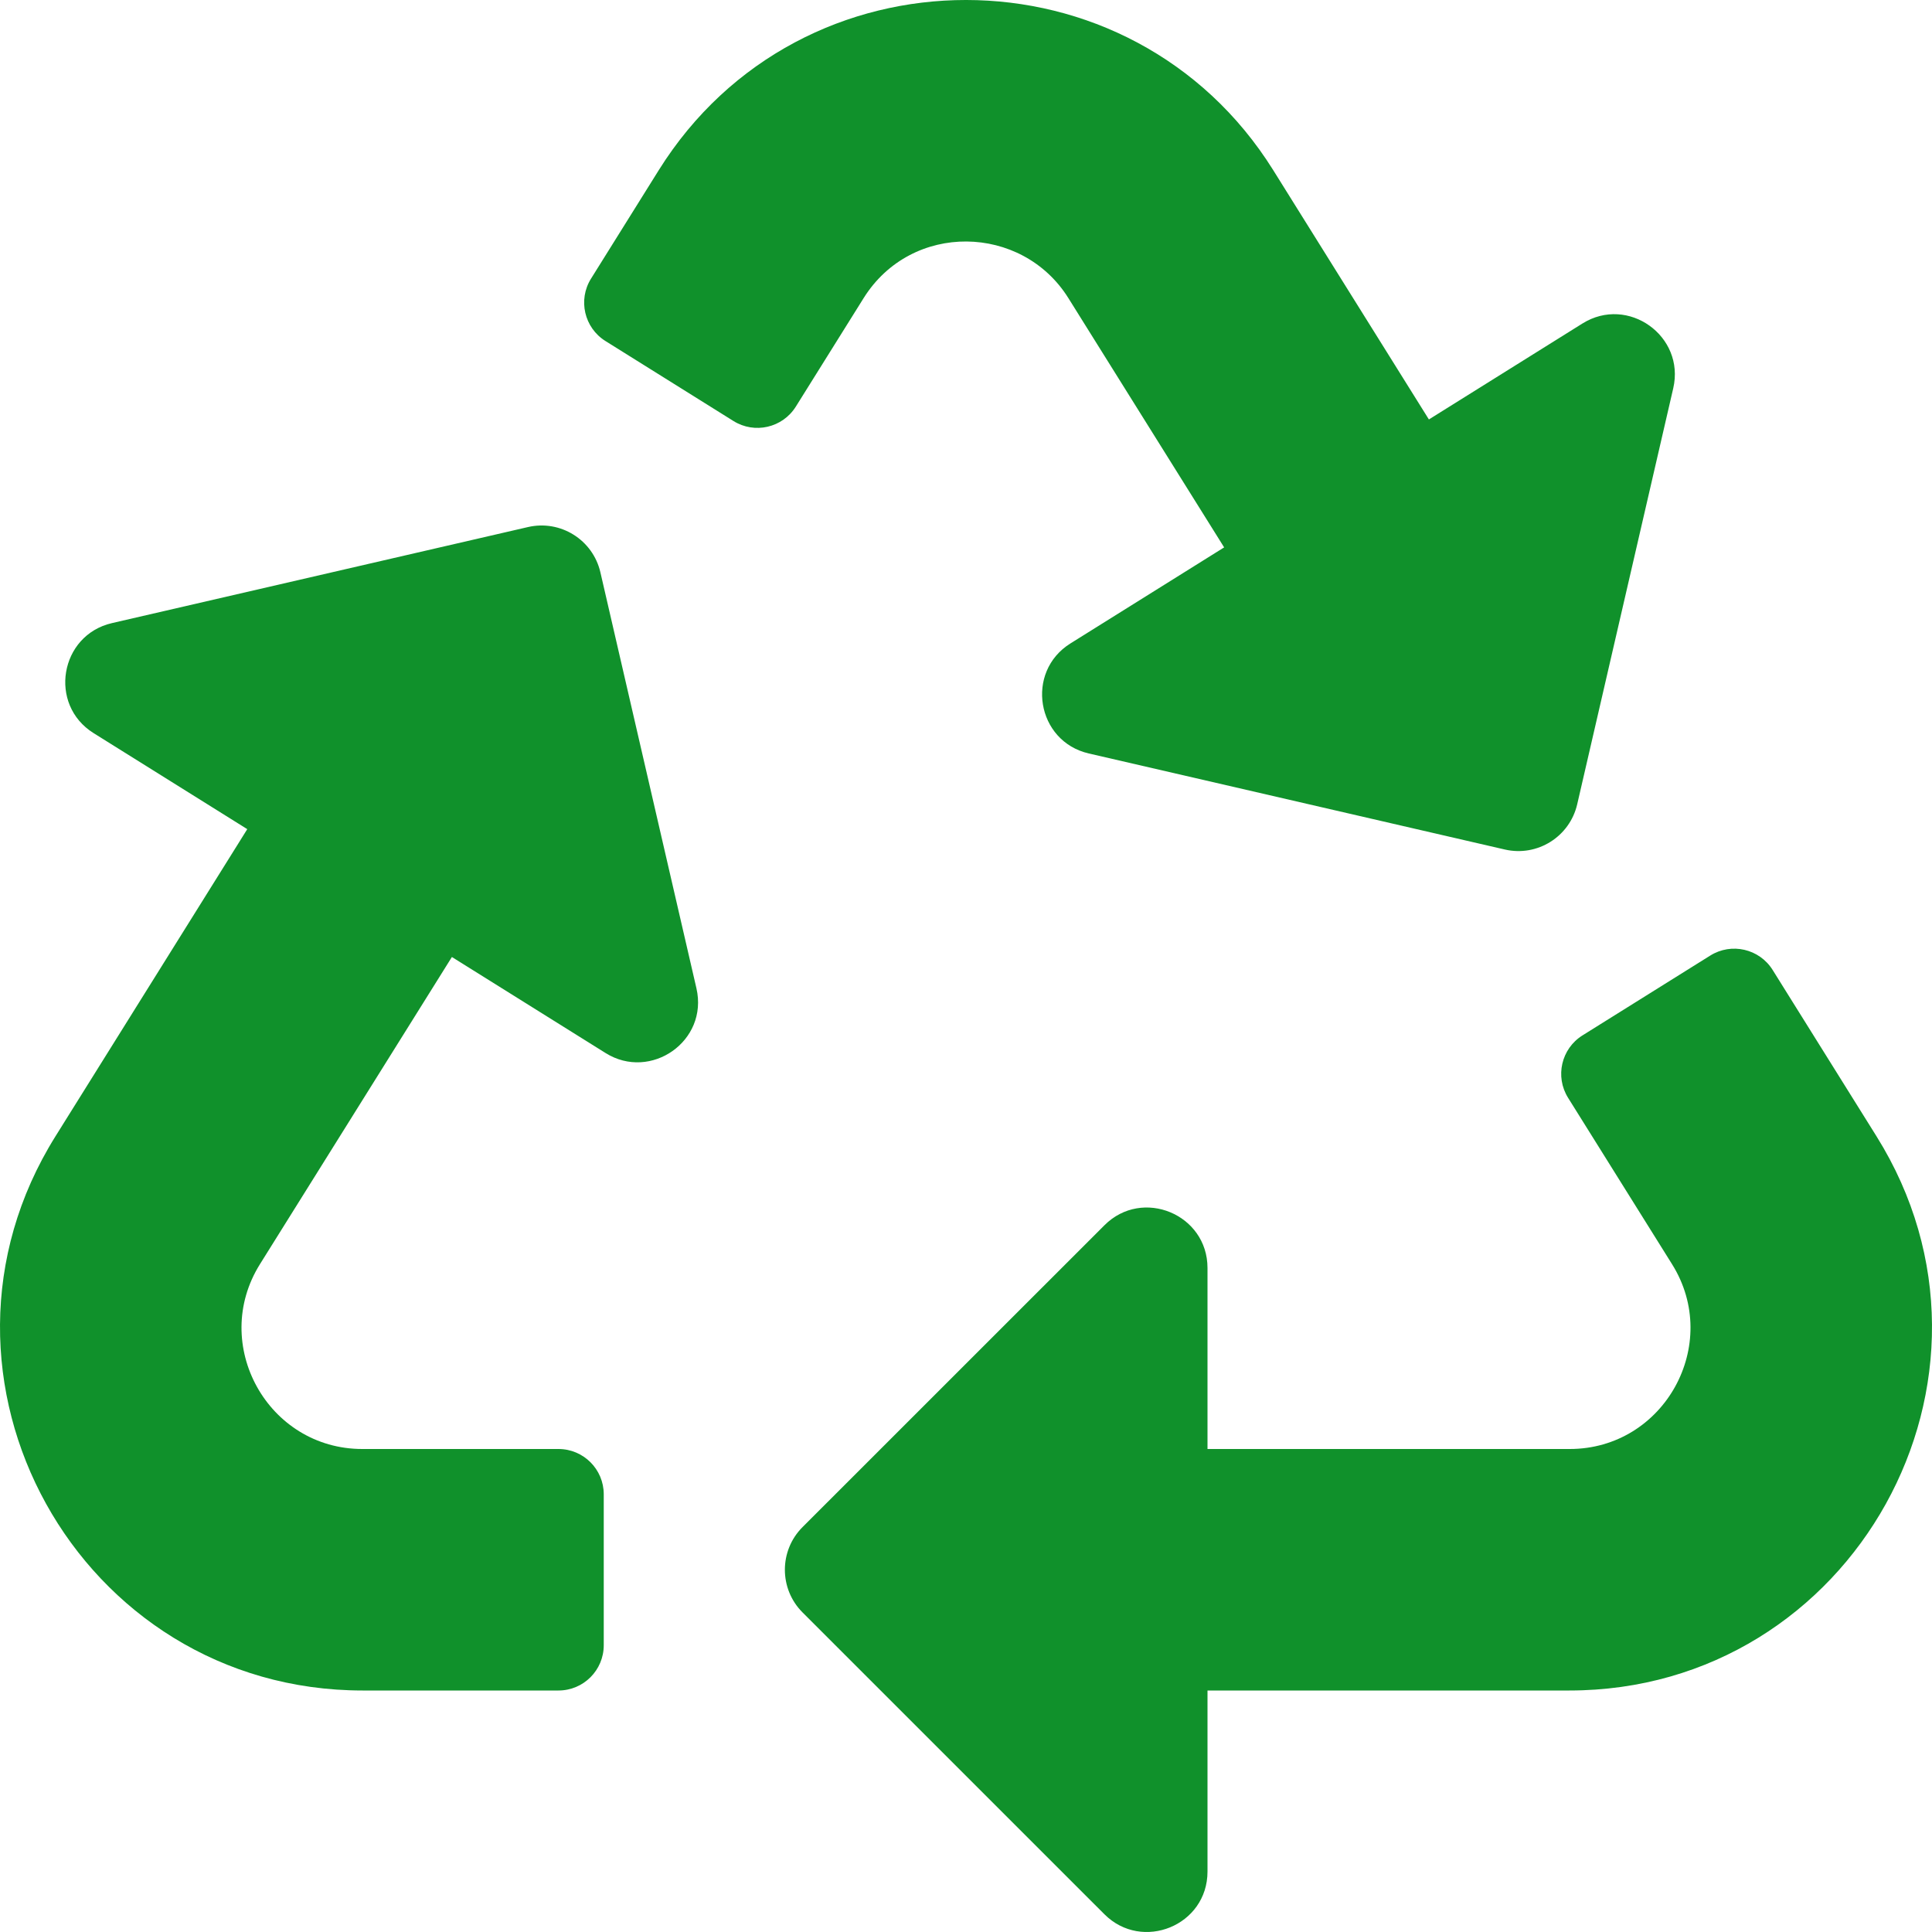
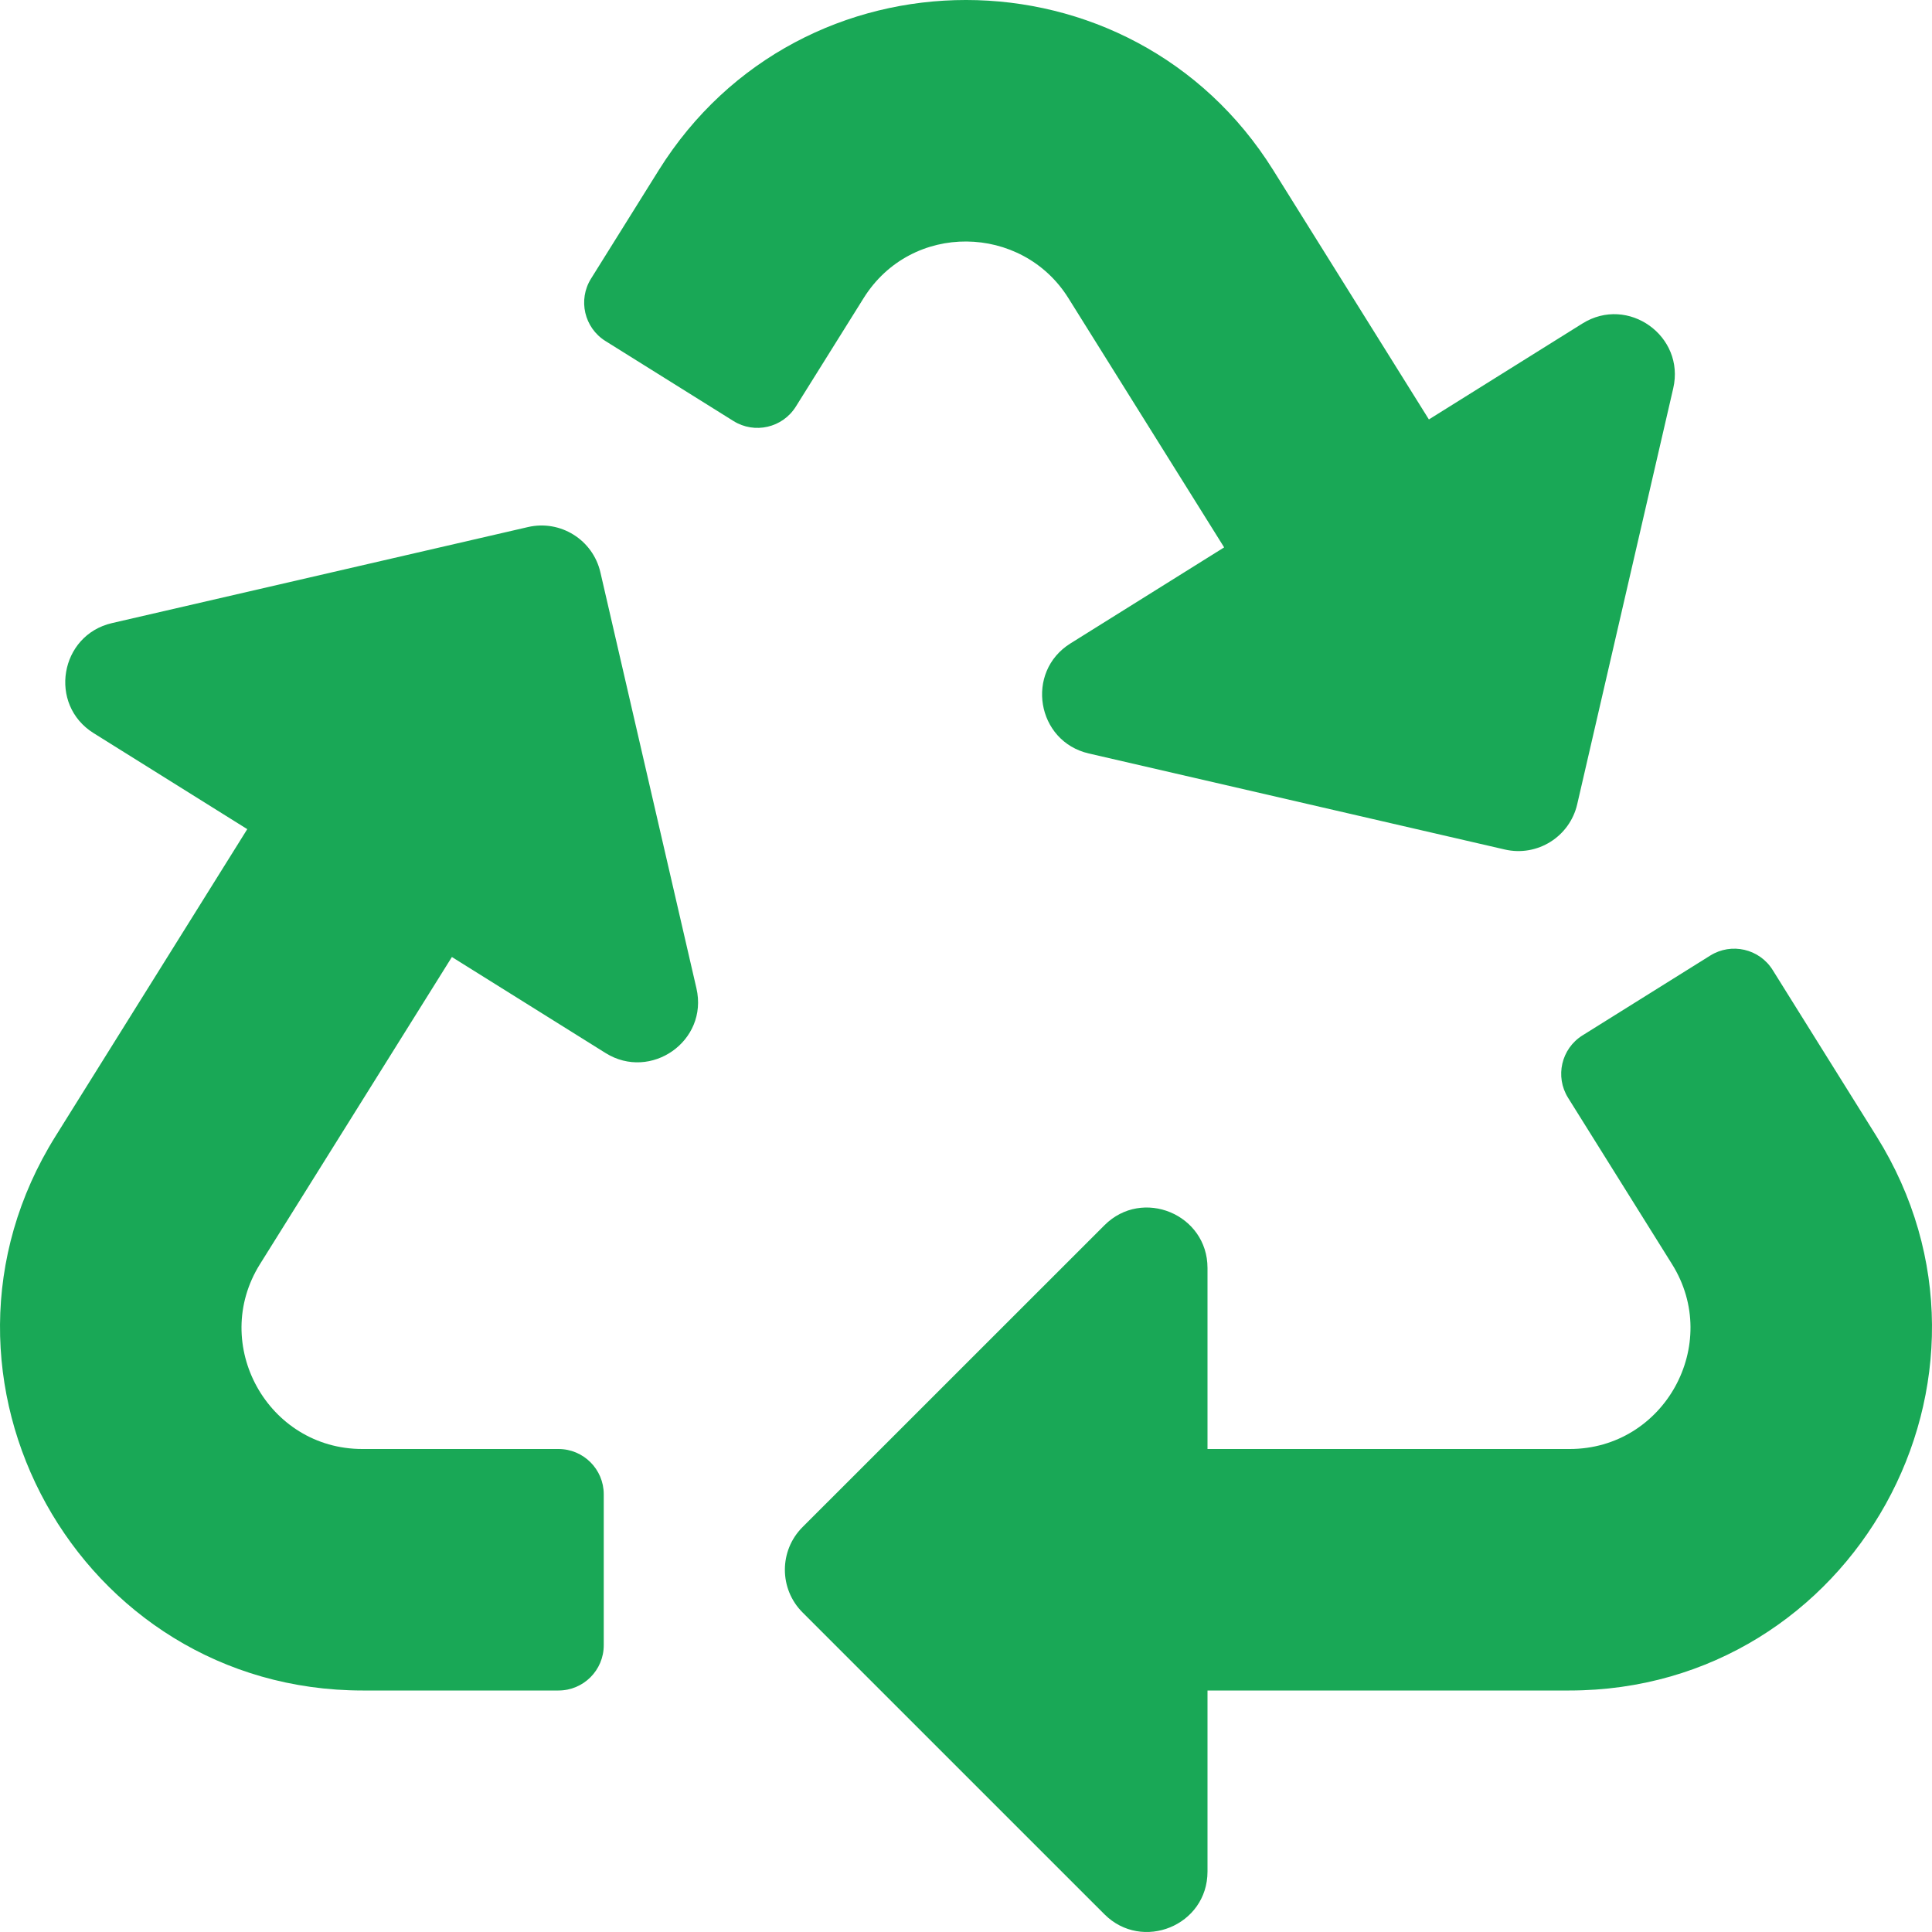
<svg xmlns="http://www.w3.org/2000/svg" aria-hidden="true" focusable="false" data-prefix="fas" data-icon="recycle" class="svg-inline--fa fa-recycle fa-w-16" role="img" viewBox="0 0 512 512">
-   <path fill="#10912B" d="M184.561 261.903c3.232 13.997-12.123 24.635-24.068 17.168l-40.736-25.455-50.867 81.402C55.606 356.273 70.96 384 96.012 384H148c6.627 0 12 5.373 12 12v40c0 6.627-5.373 12-12 12H96.115c-75.334 0-121.302-83.048-81.408-146.88l50.822-81.388-40.725-25.448c-12.081-7.547-8.966-25.961 4.879-29.158l110.237-25.45c8.611-1.988 17.201 3.381 19.189 11.99l25.452 110.237zm98.561-182.915l41.289 66.076-40.74 25.457c-12.051 7.528-9 25.953 4.879 29.158l110.237 25.45c8.672 1.999 17.215-3.438 19.189-11.99l25.45-110.237c3.197-13.844-11.99-24.719-24.068-17.168l-40.687 25.424-41.263-66.082c-37.521-60.033-125.209-60.171-162.816 0l-17.963 28.766c-3.51 5.62-1.8 13.021 3.82 16.533l33.919 21.195c5.62 3.512 13.024 1.803 16.536-3.817l17.961-28.743c12.712-20.341 41.973-19.676 54.257-.022zM497.288 301.12l-27.515-44.065c-3.511-5.623-10.916-7.334-16.538-3.821l-33.861 21.159c-5.62 3.512-7.33 10.915-3.818 16.536l27.564 44.112c13.257 21.211-2.057 48.96-27.136 48.96H320V336.02c0-14.213-17.242-21.383-27.313-11.313l-80 79.981c-6.249 6.248-6.249 16.379 0 22.627l80 79.989C302.689 517.308 320 510.3 320 495.989V448h95.88c75.274 0 121.335-82.997 81.408-146.88z" />
+   <path fill="#19A856" d="M184.561 261.903c3.232 13.997-12.123 24.635-24.068 17.168l-40.736-25.455-50.867 81.402C55.606 356.273 70.96 384 96.012 384H148c6.627 0 12 5.373 12 12v40c0 6.627-5.373 12-12 12H96.115c-75.334 0-121.302-83.048-81.408-146.88l50.822-81.388-40.725-25.448c-12.081-7.547-8.966-25.961 4.879-29.158l110.237-25.45c8.611-1.988 17.201 3.381 19.189 11.99l25.452 110.237zm98.561-182.915l41.289 66.076-40.74 25.457c-12.051 7.528-9 25.953 4.879 29.158l110.237 25.45c8.672 1.999 17.215-3.438 19.189-11.99l25.45-110.237c3.197-13.844-11.99-24.719-24.068-17.168l-40.687 25.424-41.263-66.082c-37.521-60.033-125.209-60.171-162.816 0l-17.963 28.766c-3.51 5.62-1.8 13.021 3.82 16.533l33.919 21.195c5.62 3.512 13.024 1.803 16.536-3.817l17.961-28.743c12.712-20.341 41.973-19.676 54.257-.022zM497.288 301.12l-27.515-44.065c-3.511-5.623-10.916-7.334-16.538-3.821l-33.861 21.159c-5.62 3.512-7.33 10.915-3.818 16.536l27.564 44.112c13.257 21.211-2.057 48.96-27.136 48.96H320V336.02c0-14.213-17.242-21.383-27.313-11.313l-80 79.981c-6.249 6.248-6.249 16.379 0 22.627l80 79.989C302.689 517.308 320 510.3 320 495.989V448h95.88c75.274 0 121.335-82.997 81.408-146.88z" />
</svg>
